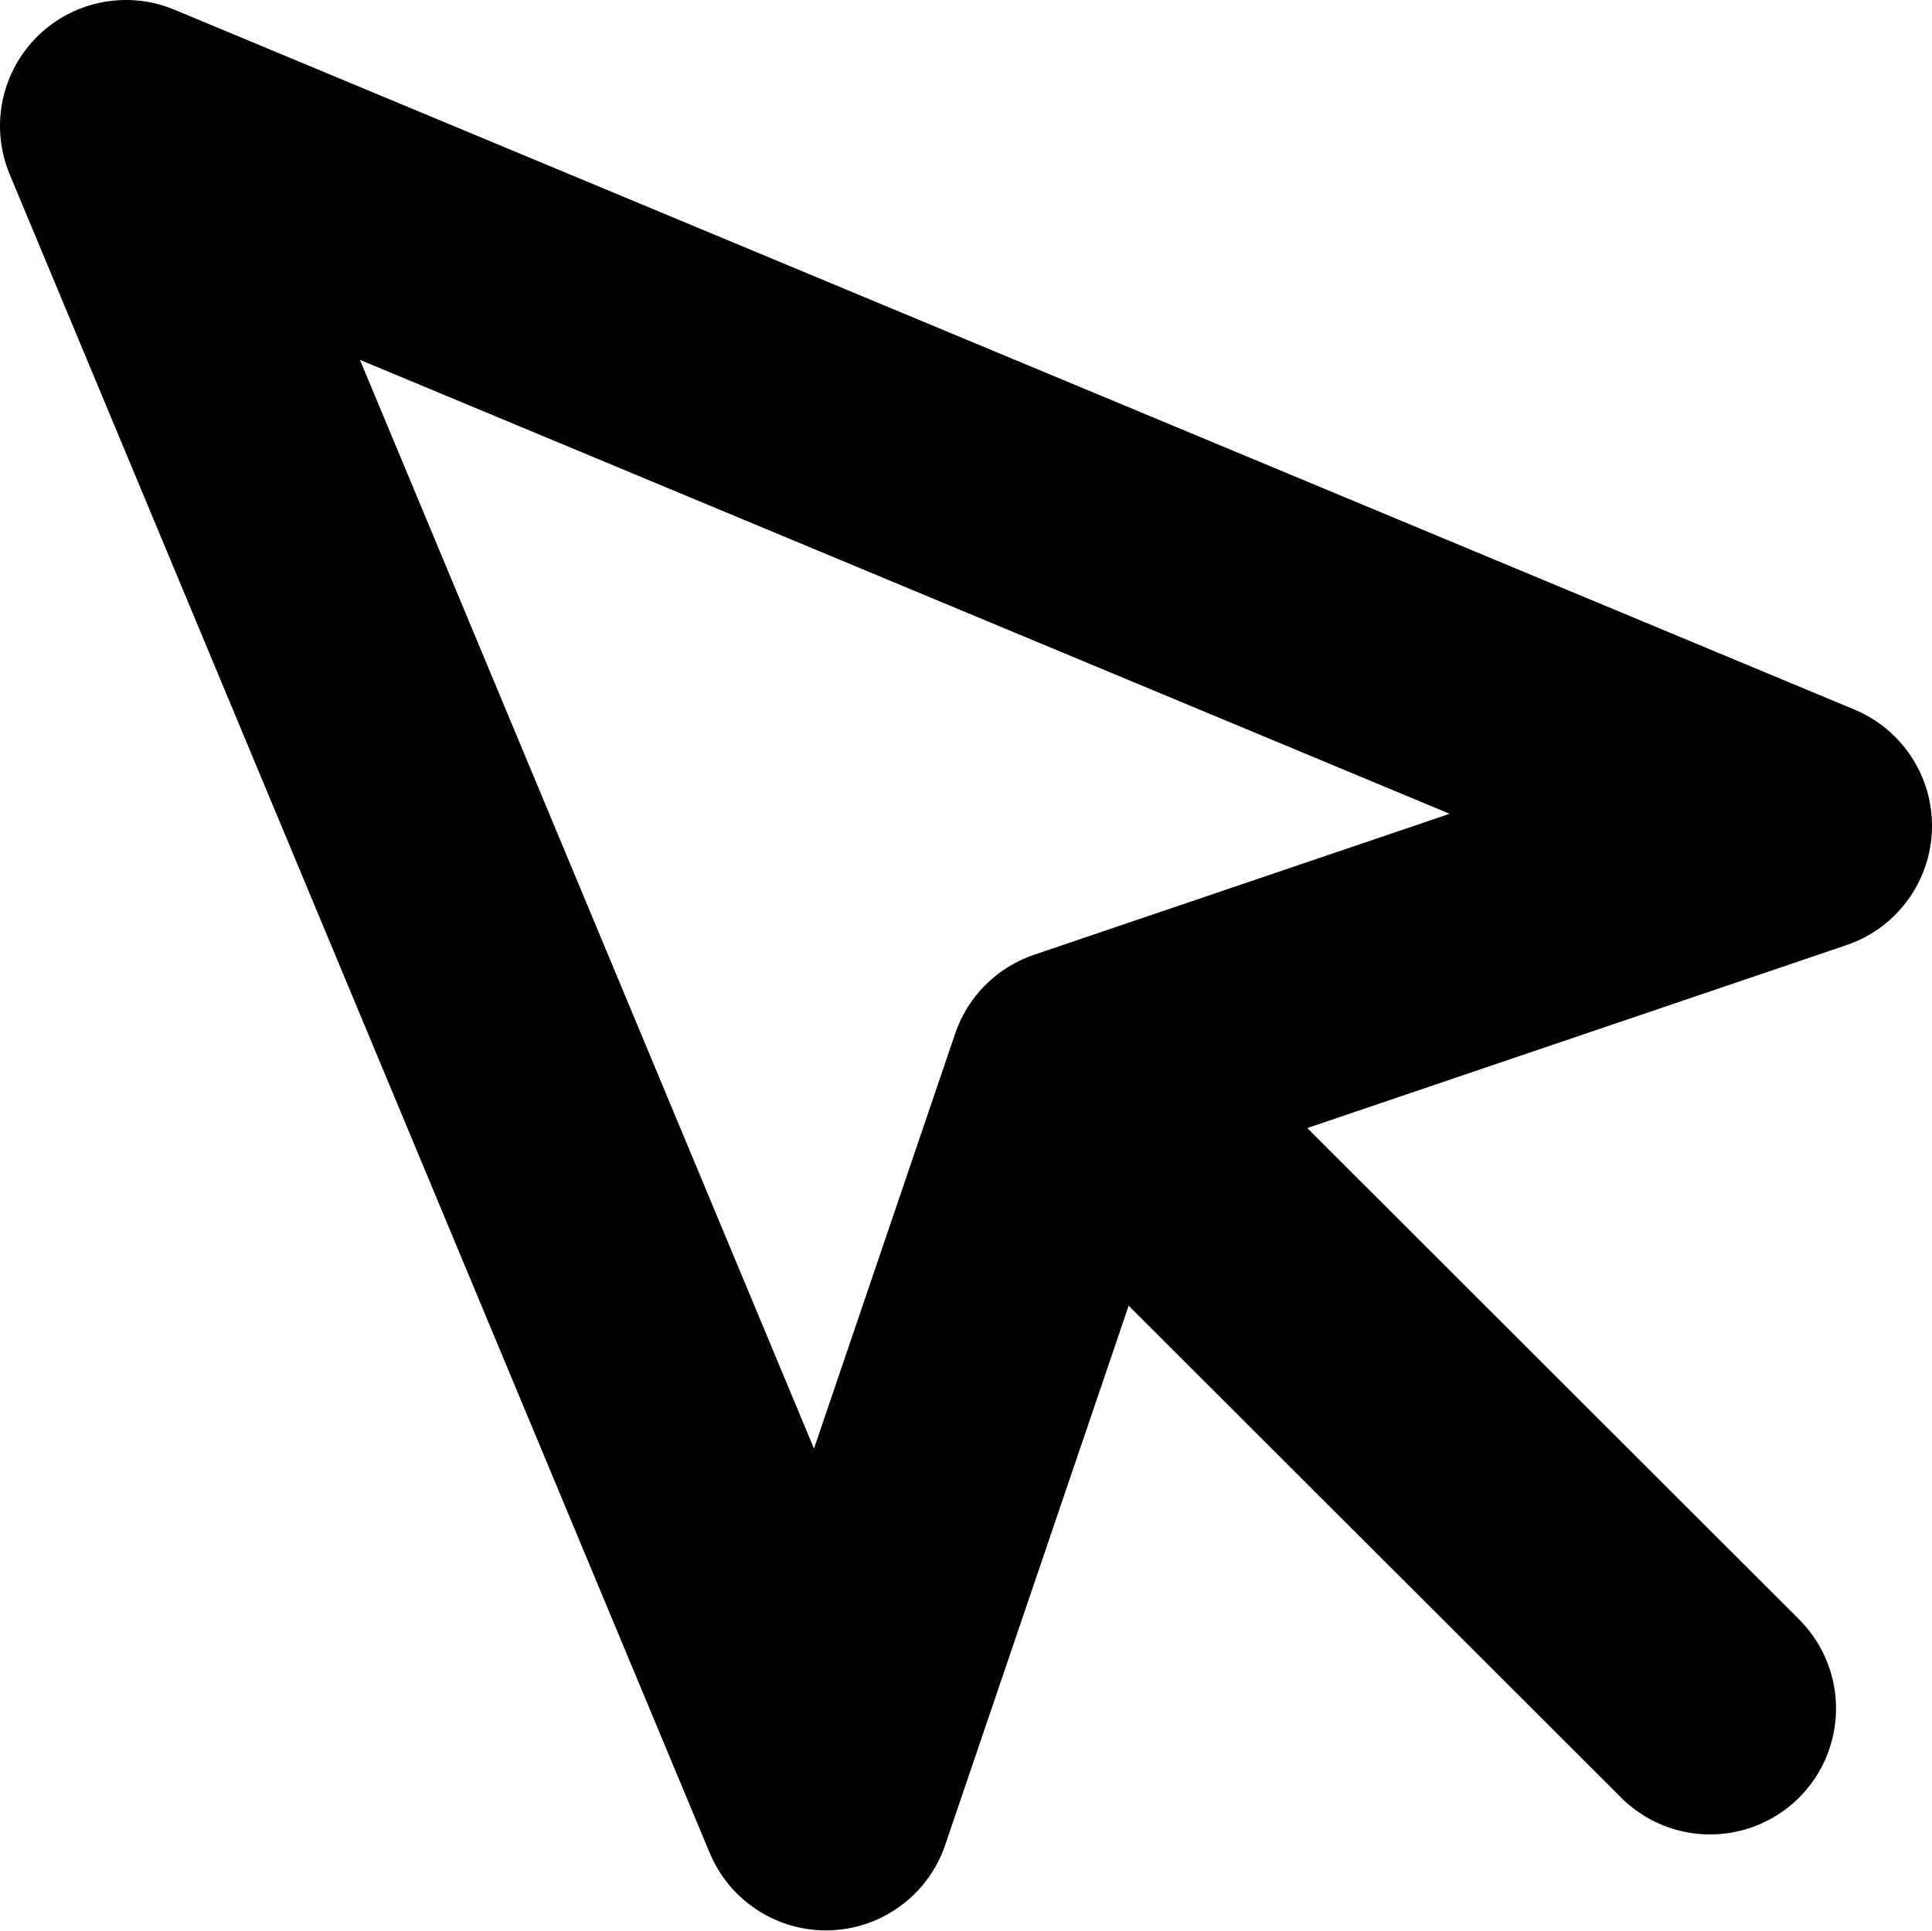
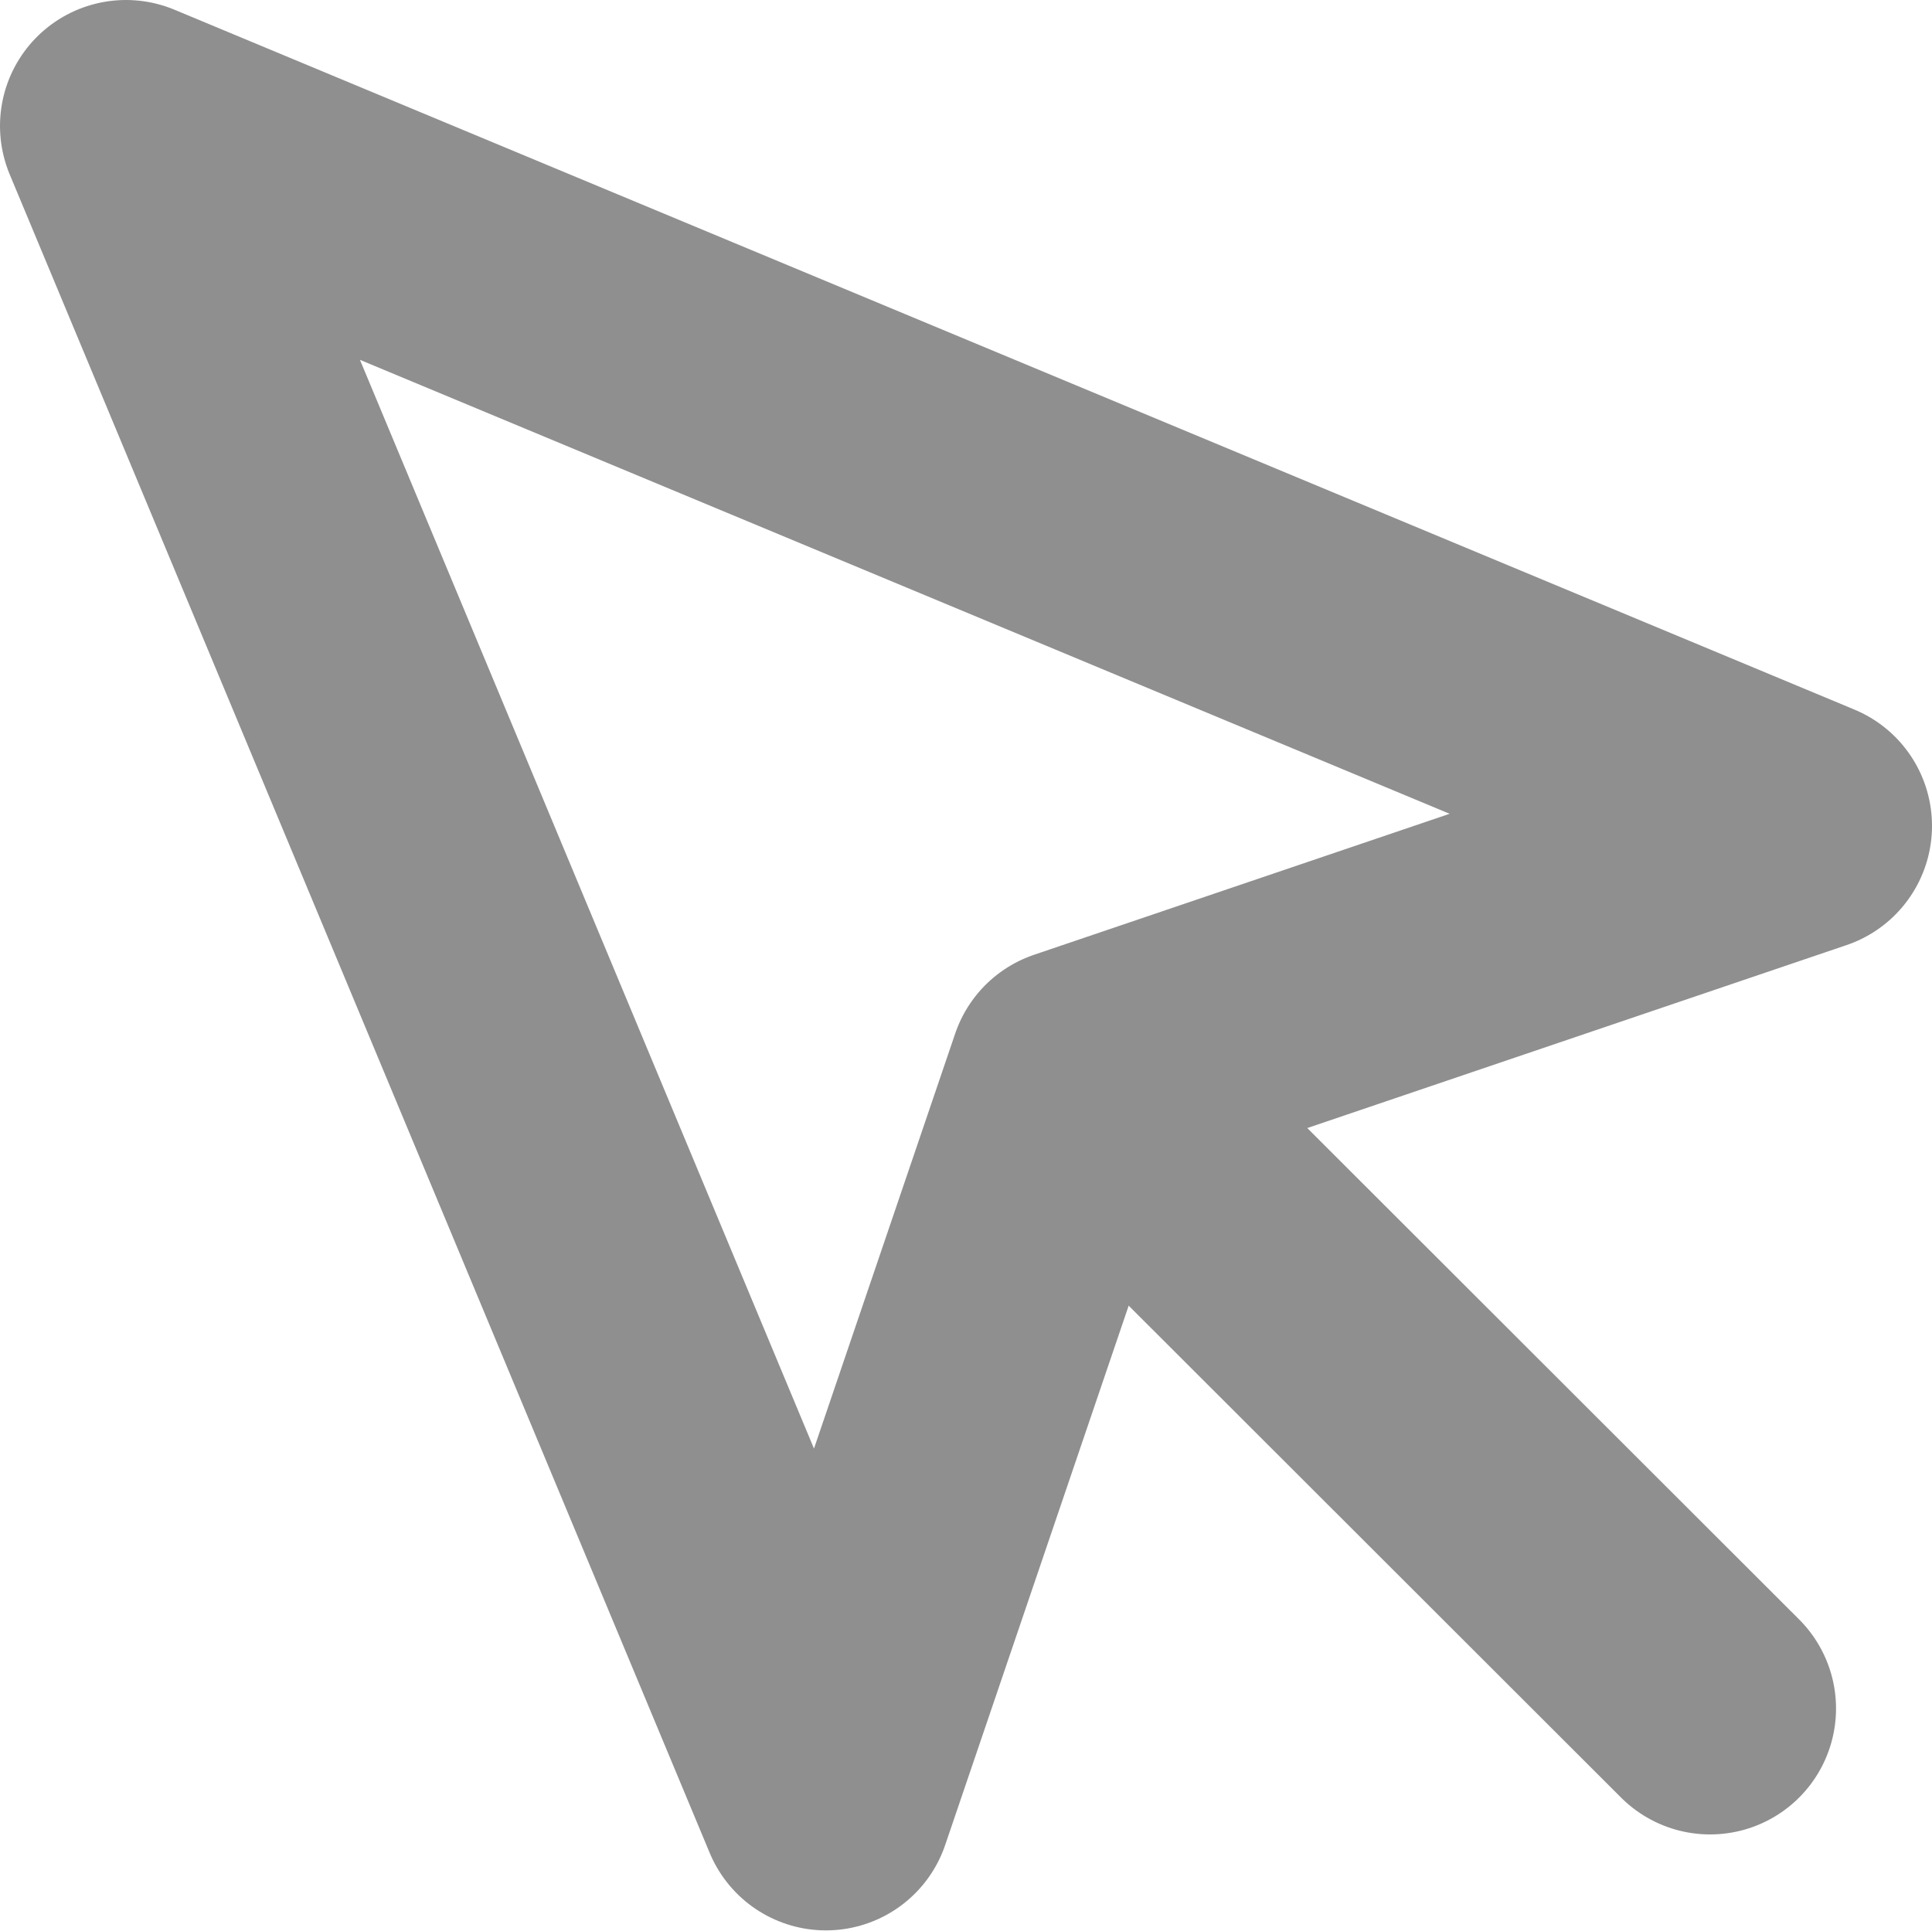
<svg xmlns="http://www.w3.org/2000/svg" width="15.34" height="15.329" viewBox="0 0 15.34 15.329">
  <g id="Icon_feather-mouse-pointer" data-name="Icon feather-mouse-pointer" transform="translate(1 0.999)">
-     <path id="Path_230" data-name="Path 230" d="M4.5,4.5l5.558,13.329,1.973-5.8,5.809-1.971Z" transform="translate(-4.5 -4.499)" fill="none" stroke="#000" stroke-linecap="round" stroke-linejoin="round" stroke-width="2" />
-     <path id="Path_231" data-name="Path 231" d="M19.5,19.5l4.717,4.713" transform="translate(-11.639 -11.645)" fill="none" stroke="#000" stroke-linecap="round" stroke-linejoin="round" stroke-width="2" />
+     <path id="Path_230" data-name="Path 230" d="M4.5,4.5l5.558,13.329,1.973-5.8,5.809-1.971Z" transform="translate(-4.5 -4.499)" fill="none" stroke="#8f8f8f" stroke-linecap="round" stroke-linejoin="round" stroke-width="2" />
+     <path id="Path_231" data-name="Path 231" d="M19.5,19.5l4.717,4.713" transform="translate(-11.639 -11.645)" fill="none" stroke="#8f8f8f" stroke-linecap="round" stroke-linejoin="round" stroke-width="2" />
  </g>
</svg>
